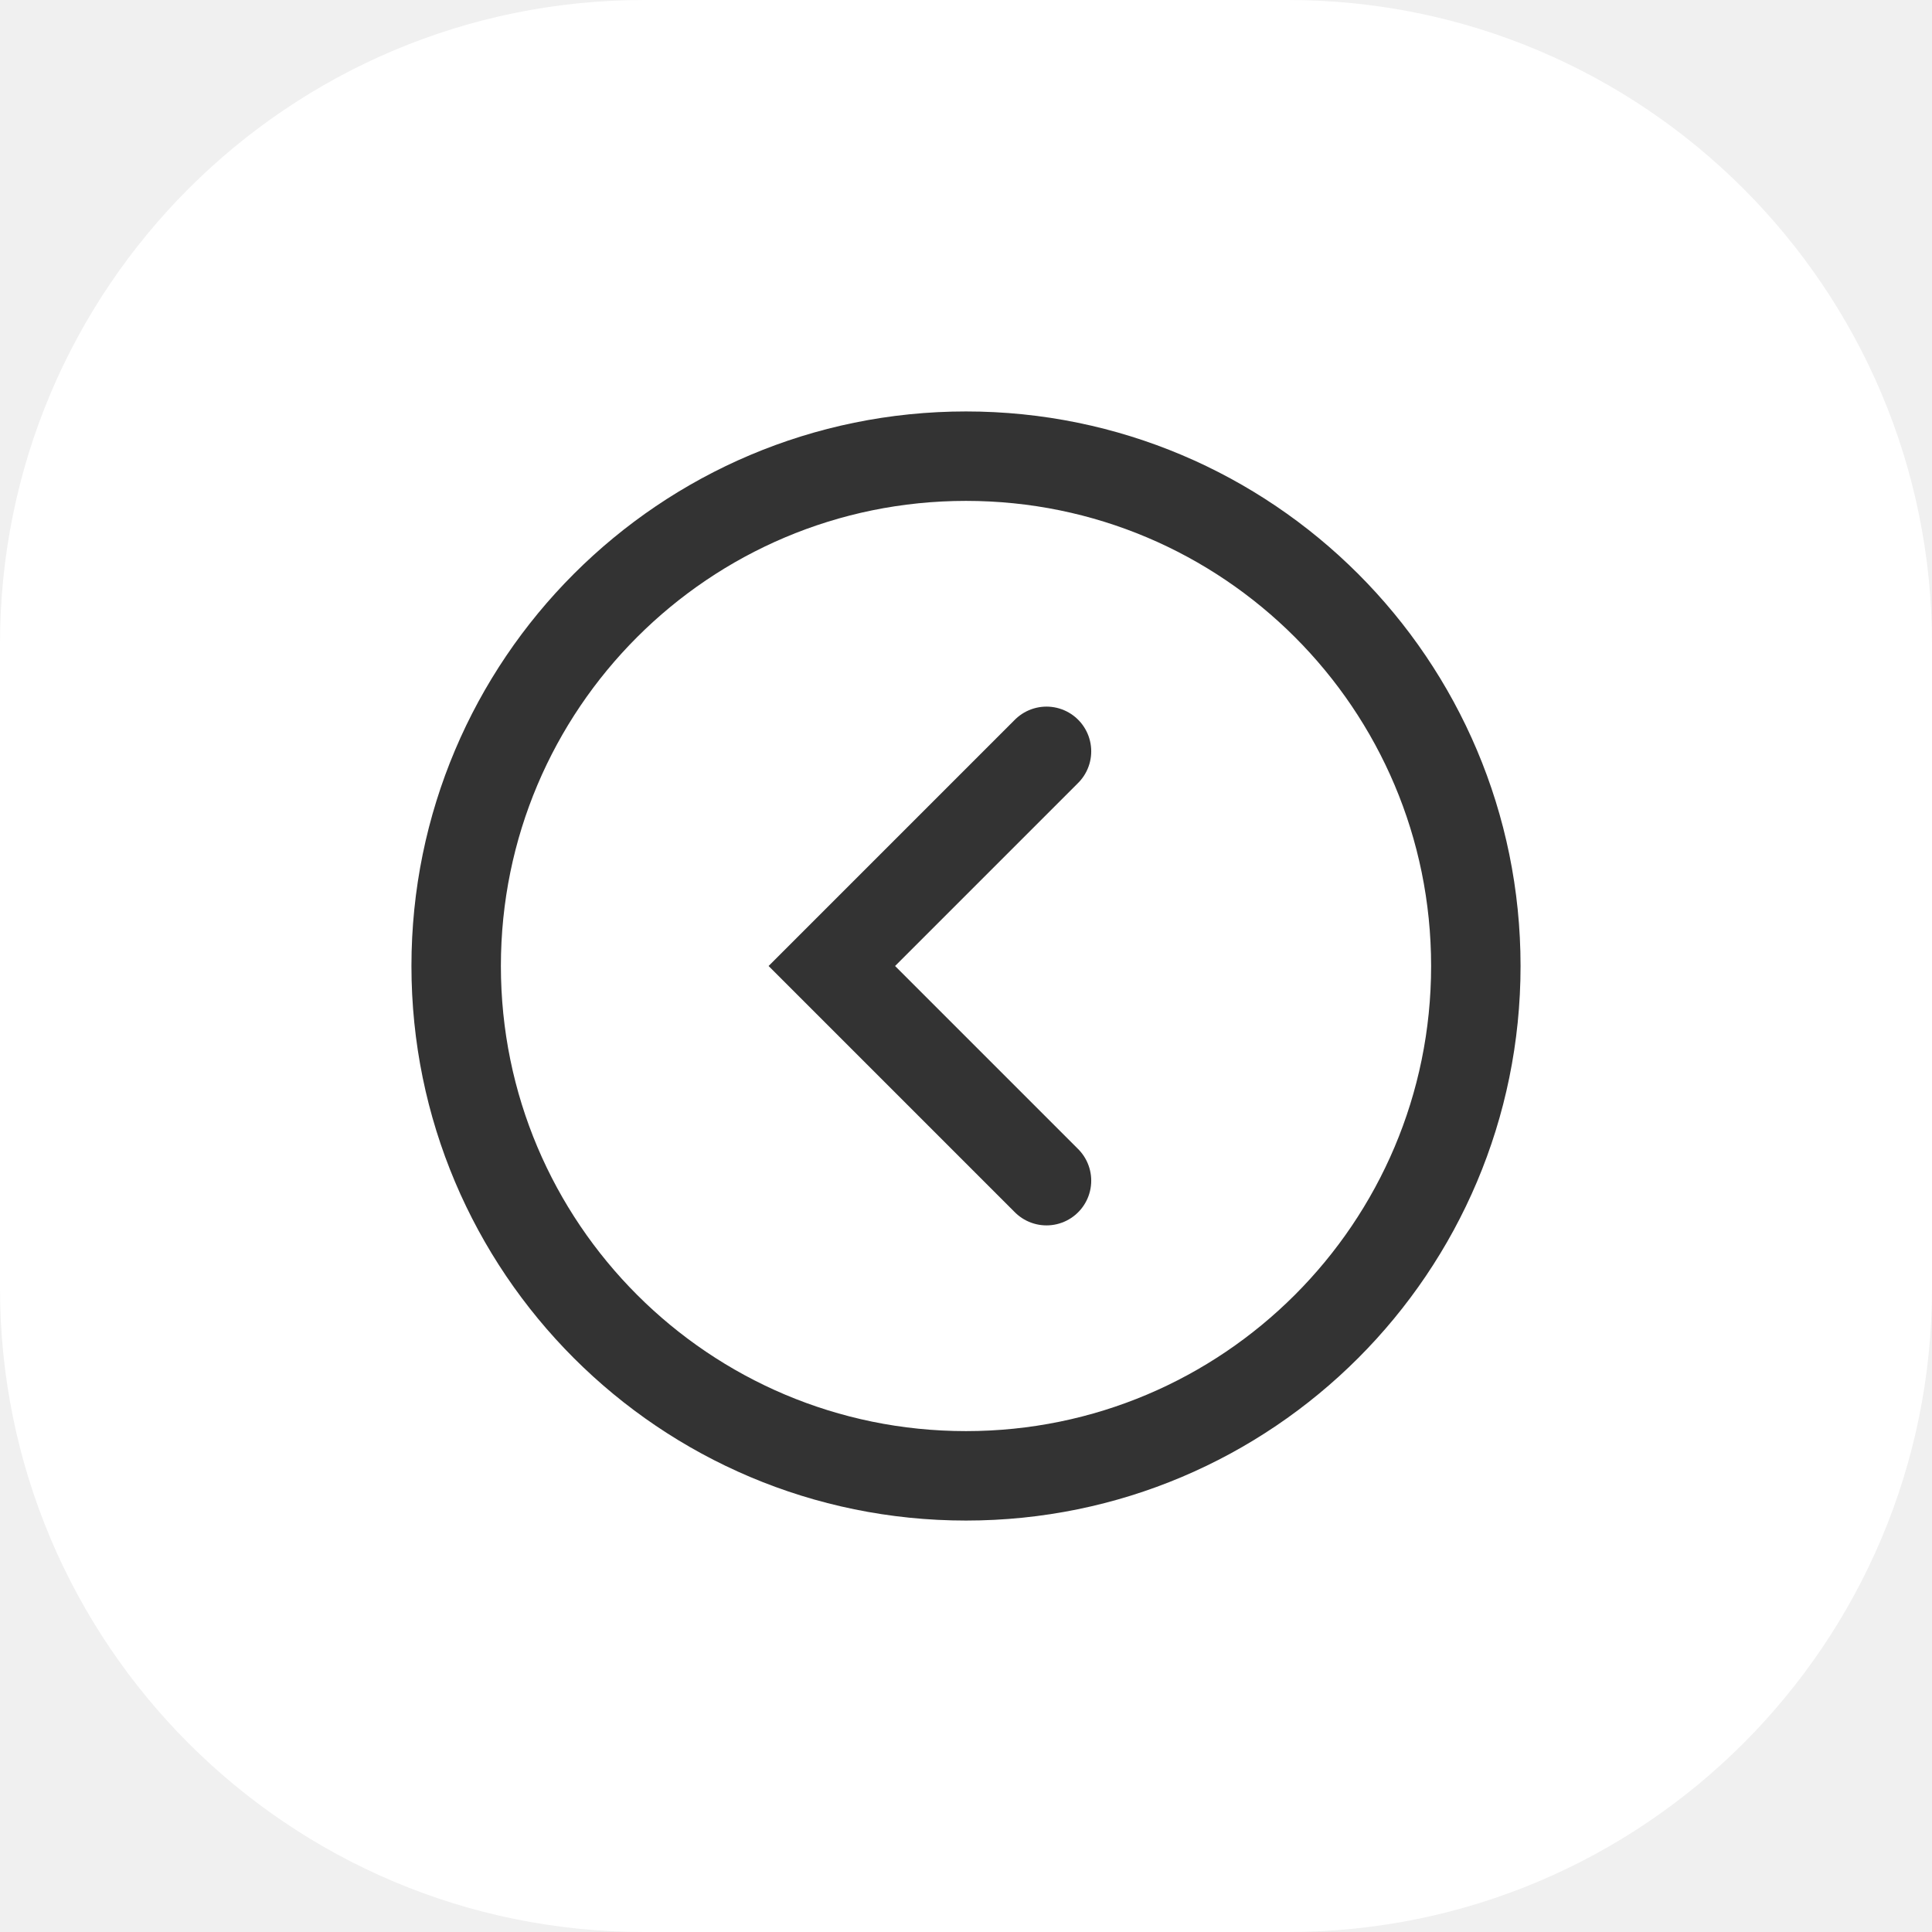
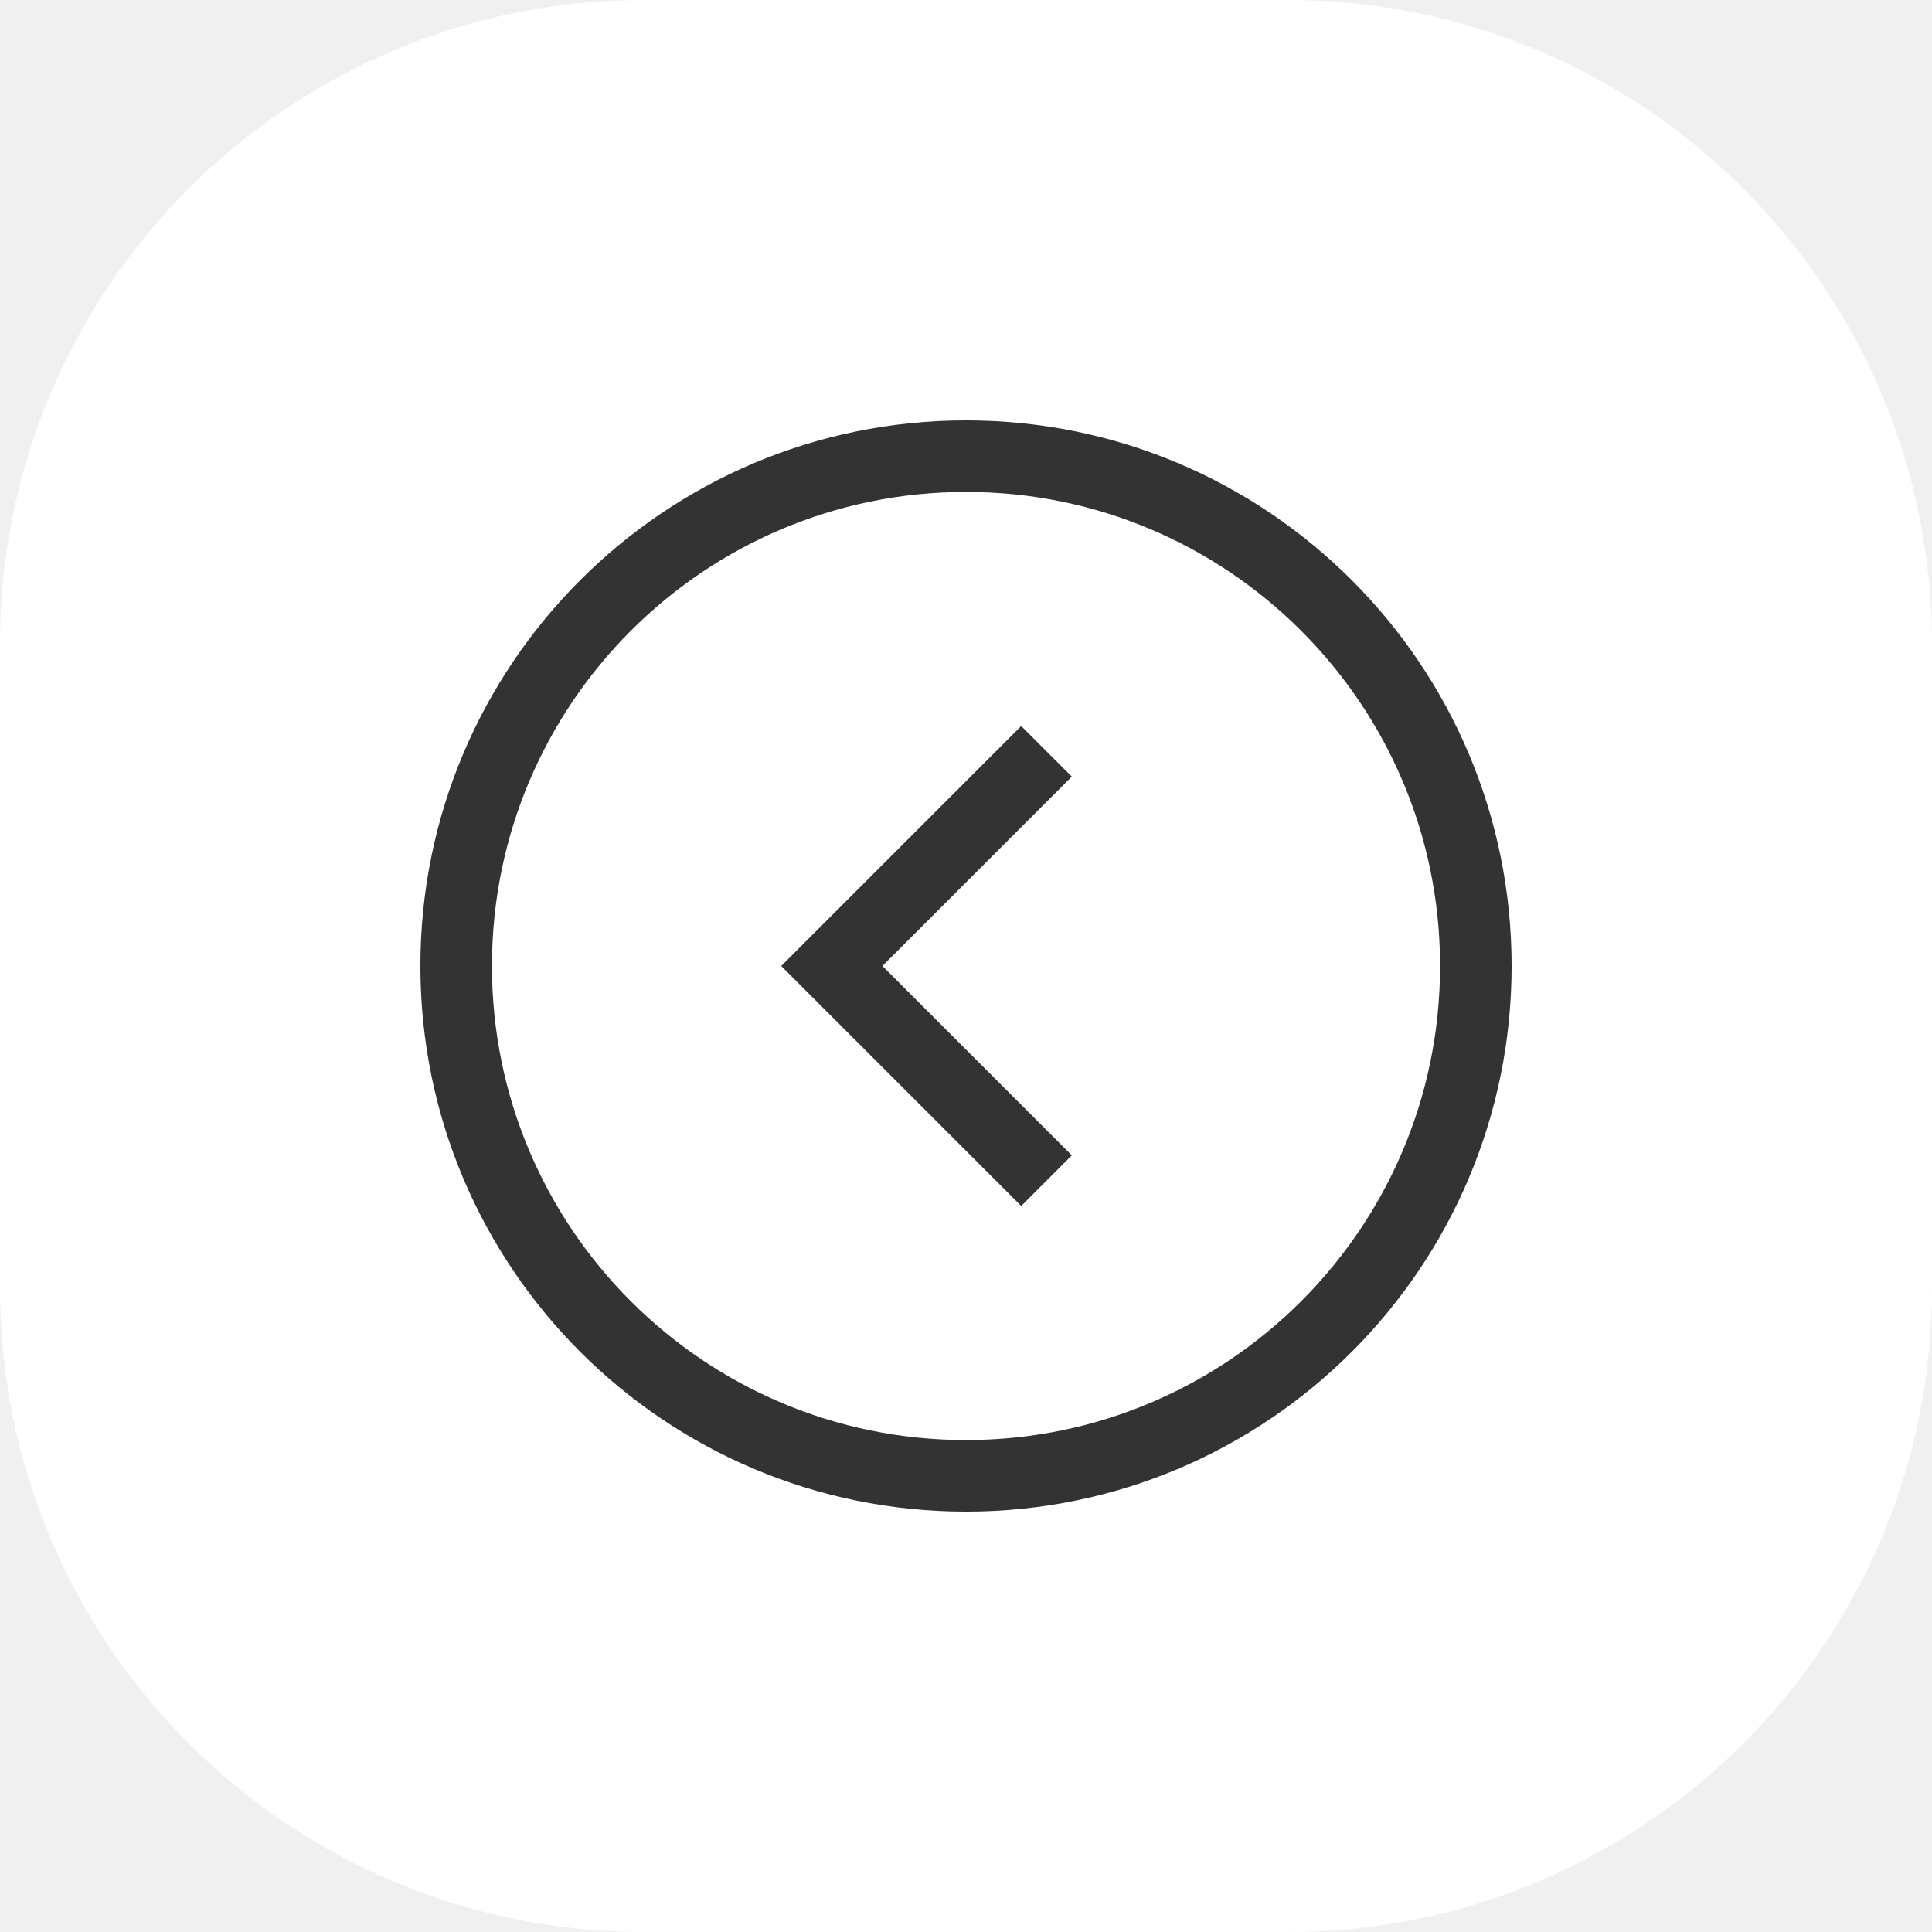
<svg xmlns="http://www.w3.org/2000/svg" width="27" height="27" viewBox="0 0 27 27" fill="none">
  <rect width="27" height="27" rx="9" fill="white" />
-   <path d="M14.625 10.5L11.625 13.5L14.625 16.5M20.625 13.5C20.625 17.435 17.435 20.625 13.5 20.625C9.565 20.625 6.375 17.435 6.375 13.5C6.375 9.565 9.565 6.375 13.5 6.375C17.435 6.375 20.625 9.565 20.625 13.5Z" stroke="#333333" stroke-width="1.25" stroke-linecap="round" />
+   <path d="M14.625 10.5L11.625 13.5L14.625 16.5M20.625 13.5C20.625 17.435 17.435 20.625 13.5 20.625C9.565 20.625 6.375 17.435 6.375 13.5C6.375 9.565 9.565 6.375 13.5 6.375C17.435 6.375 20.625 9.565 20.625 13.5Z" stroke="#333333" strokeWidth="1.25" strokeLinecap="round" />
</svg>
